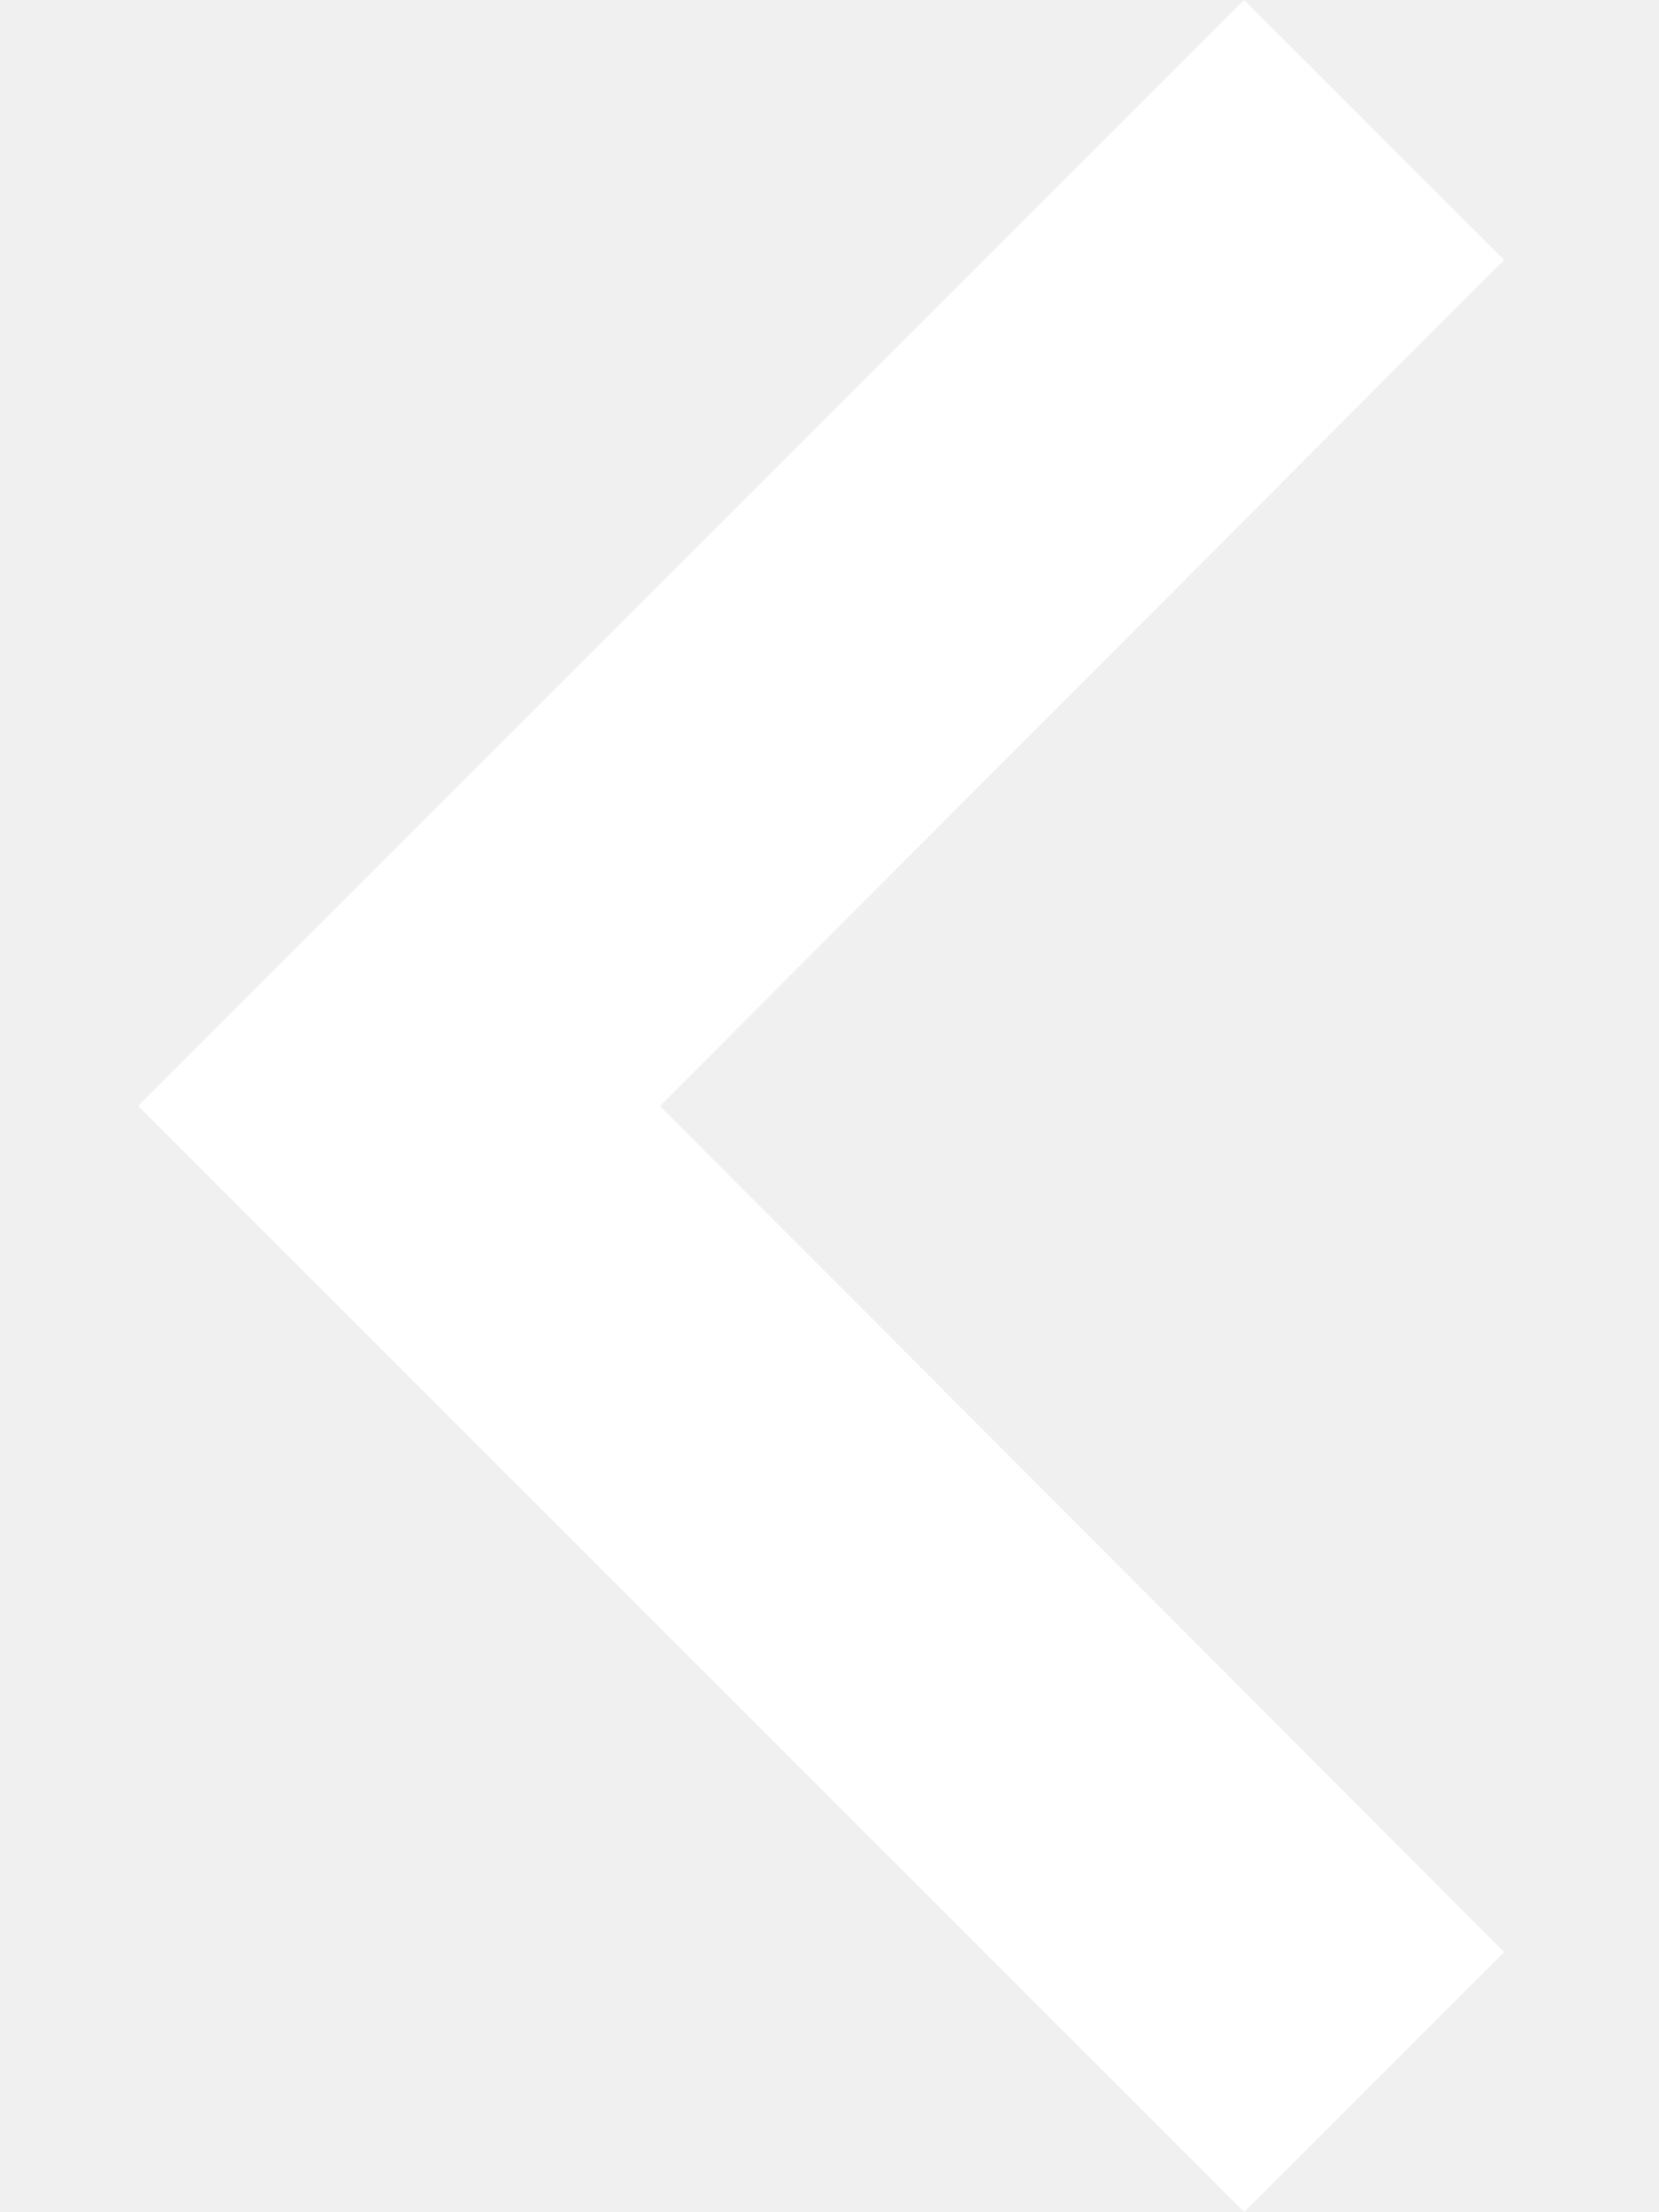
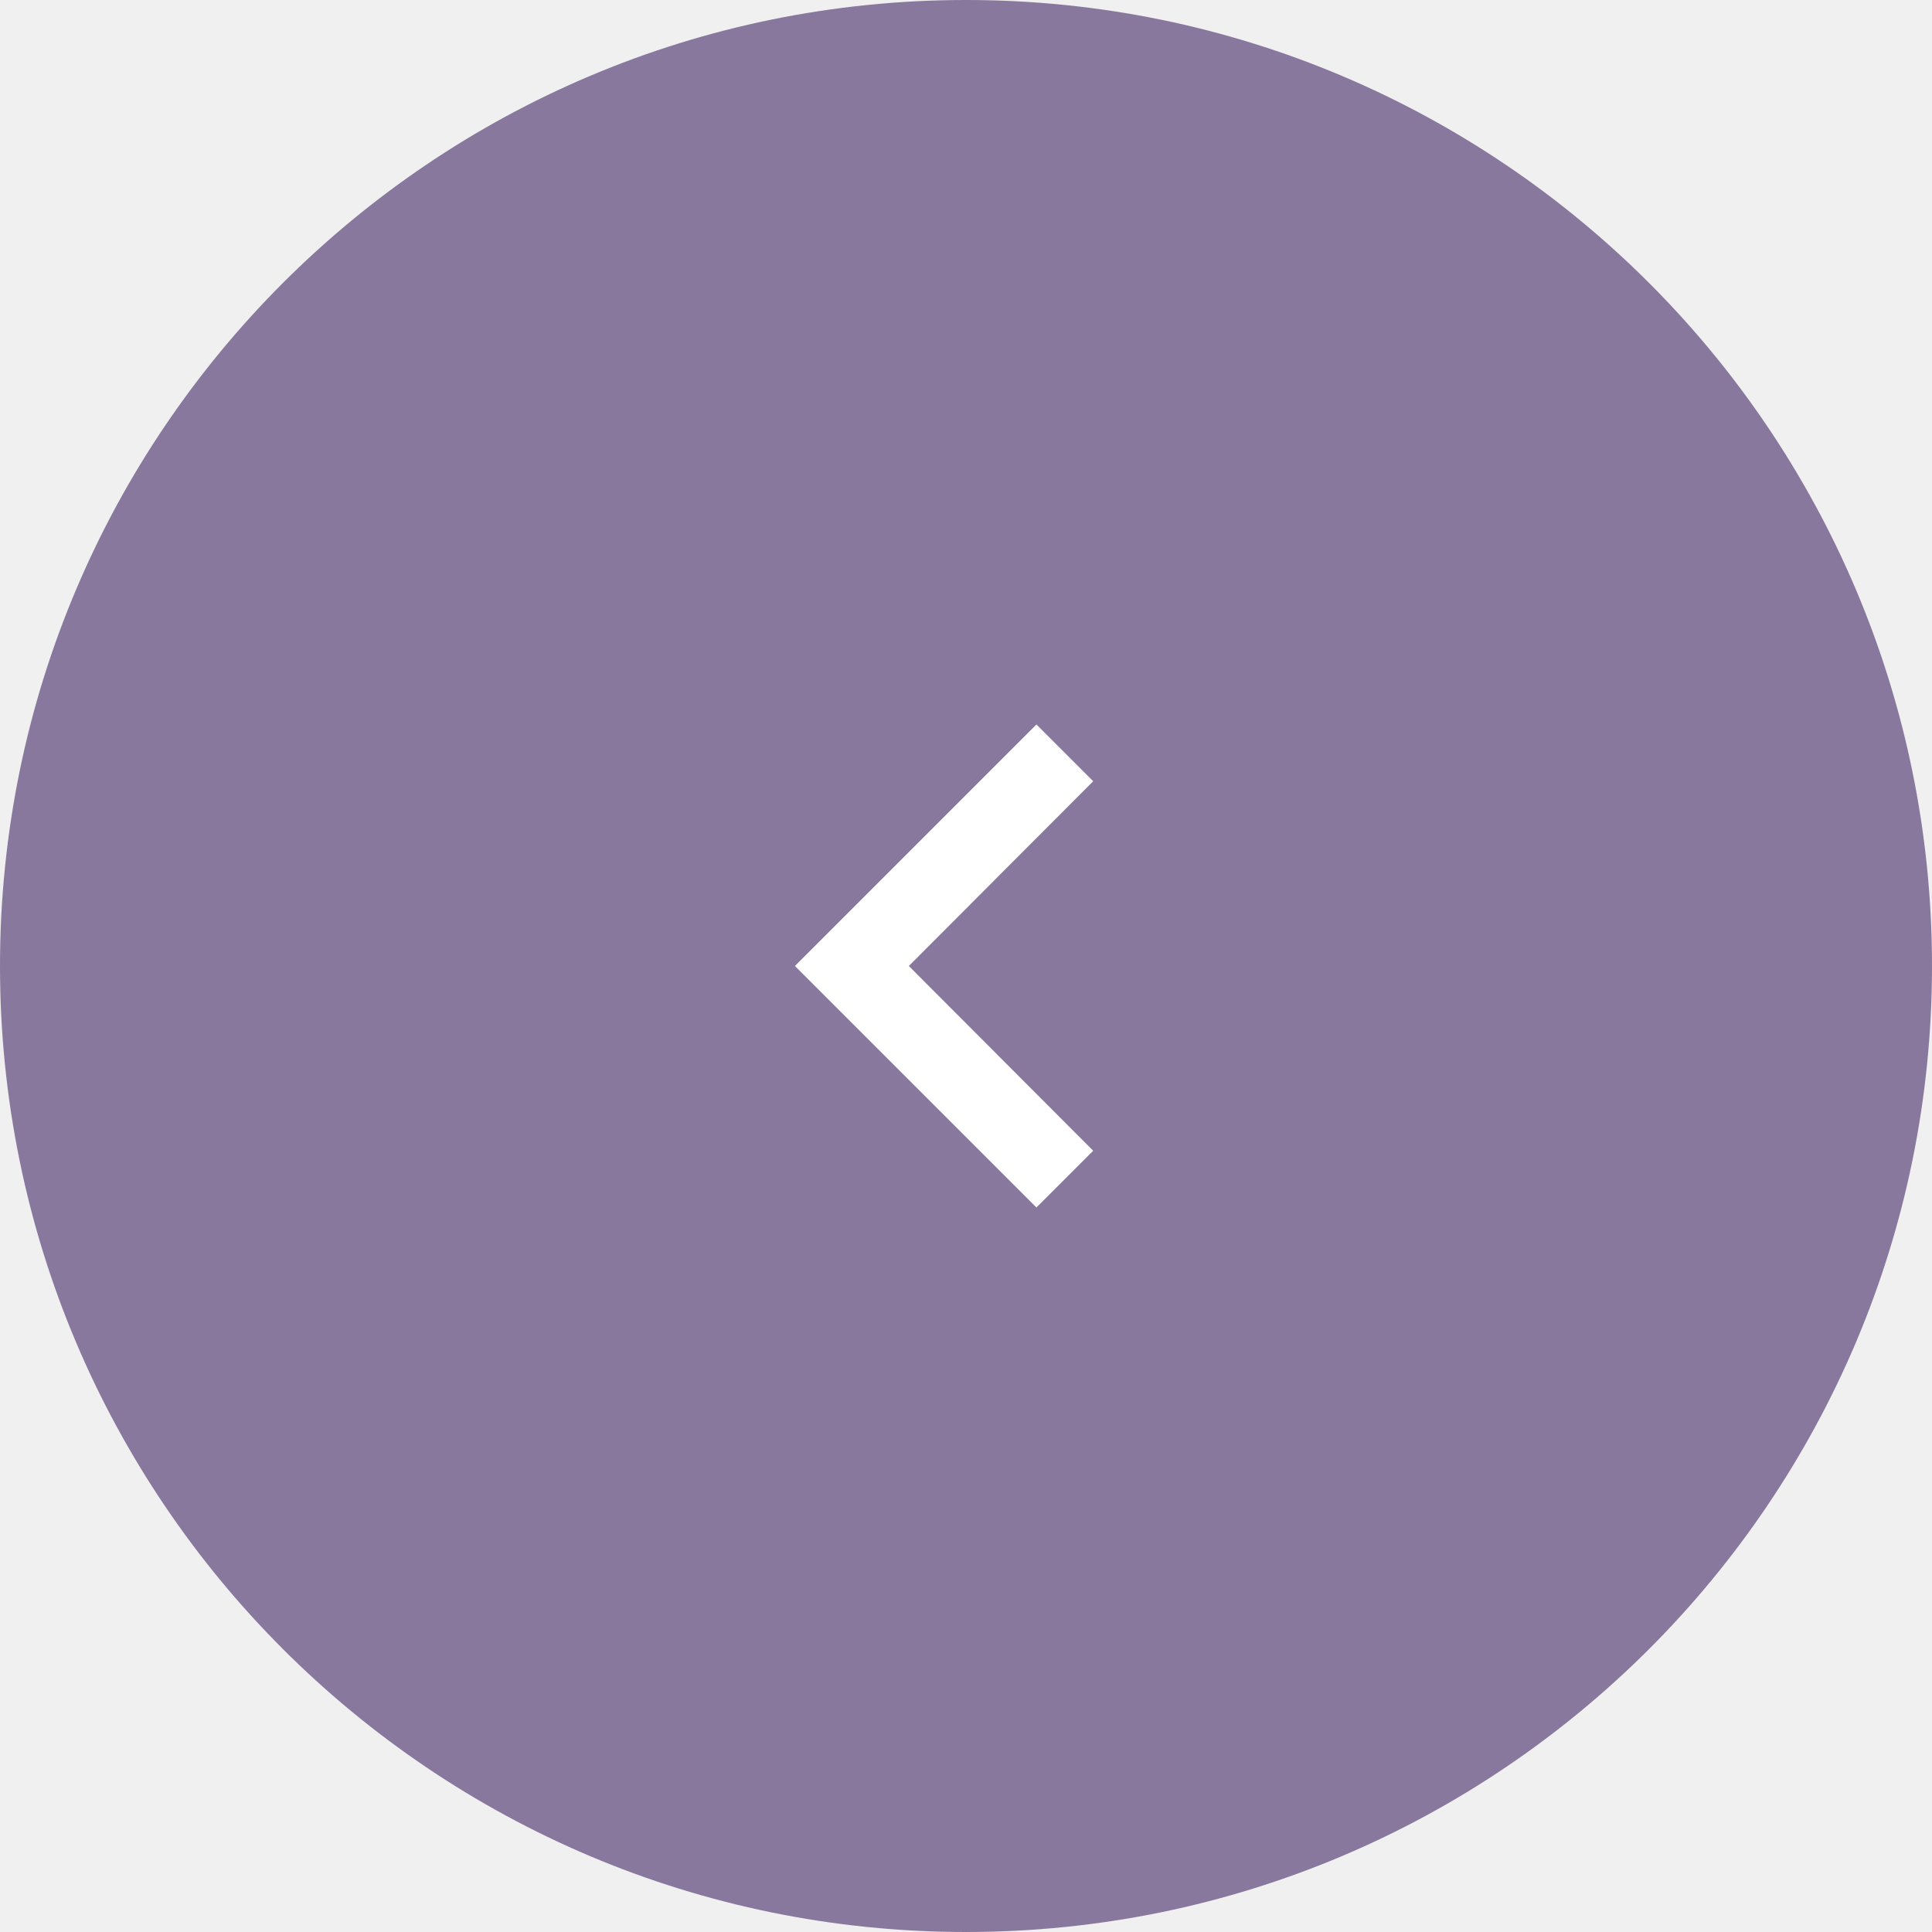
- <svg xmlns="http://www.w3.org/2000/svg" width="9" height="12" viewBox="0 0 9 12" fill="none">
-   <path d="M8.16 10.59L3.58 6L8.16 1.41L6.75 -6.16331e-08L0.75 6L6.75 12L8.16 10.59Z" fill="white" />
+ <svg xmlns="http://www.w3.org/2000/svg" width="48" height="48" viewBox="0 0 48 48" fill="none">
+   <path fill-rule="evenodd" clip-rule="evenodd" d="M1.04907e-06 24C1.62846e-06 10.745 10.745 -1.62846e-06 24 -1.04907e-06C37.255 -4.69686e-07 48 10.745 48 24C48 37.255 37.255 48 24 48C10.745 48 4.69686e-07 37.255 1.04907e-06 24Z" fill="#3F2261" fill-opacity="0.58" />
+   <path d="M27.16 28.59L22.58 24L27.16 19.41L25.75 18L19.75 24L25.75 30L27.16 28.59Z" fill="white" />
</svg>
